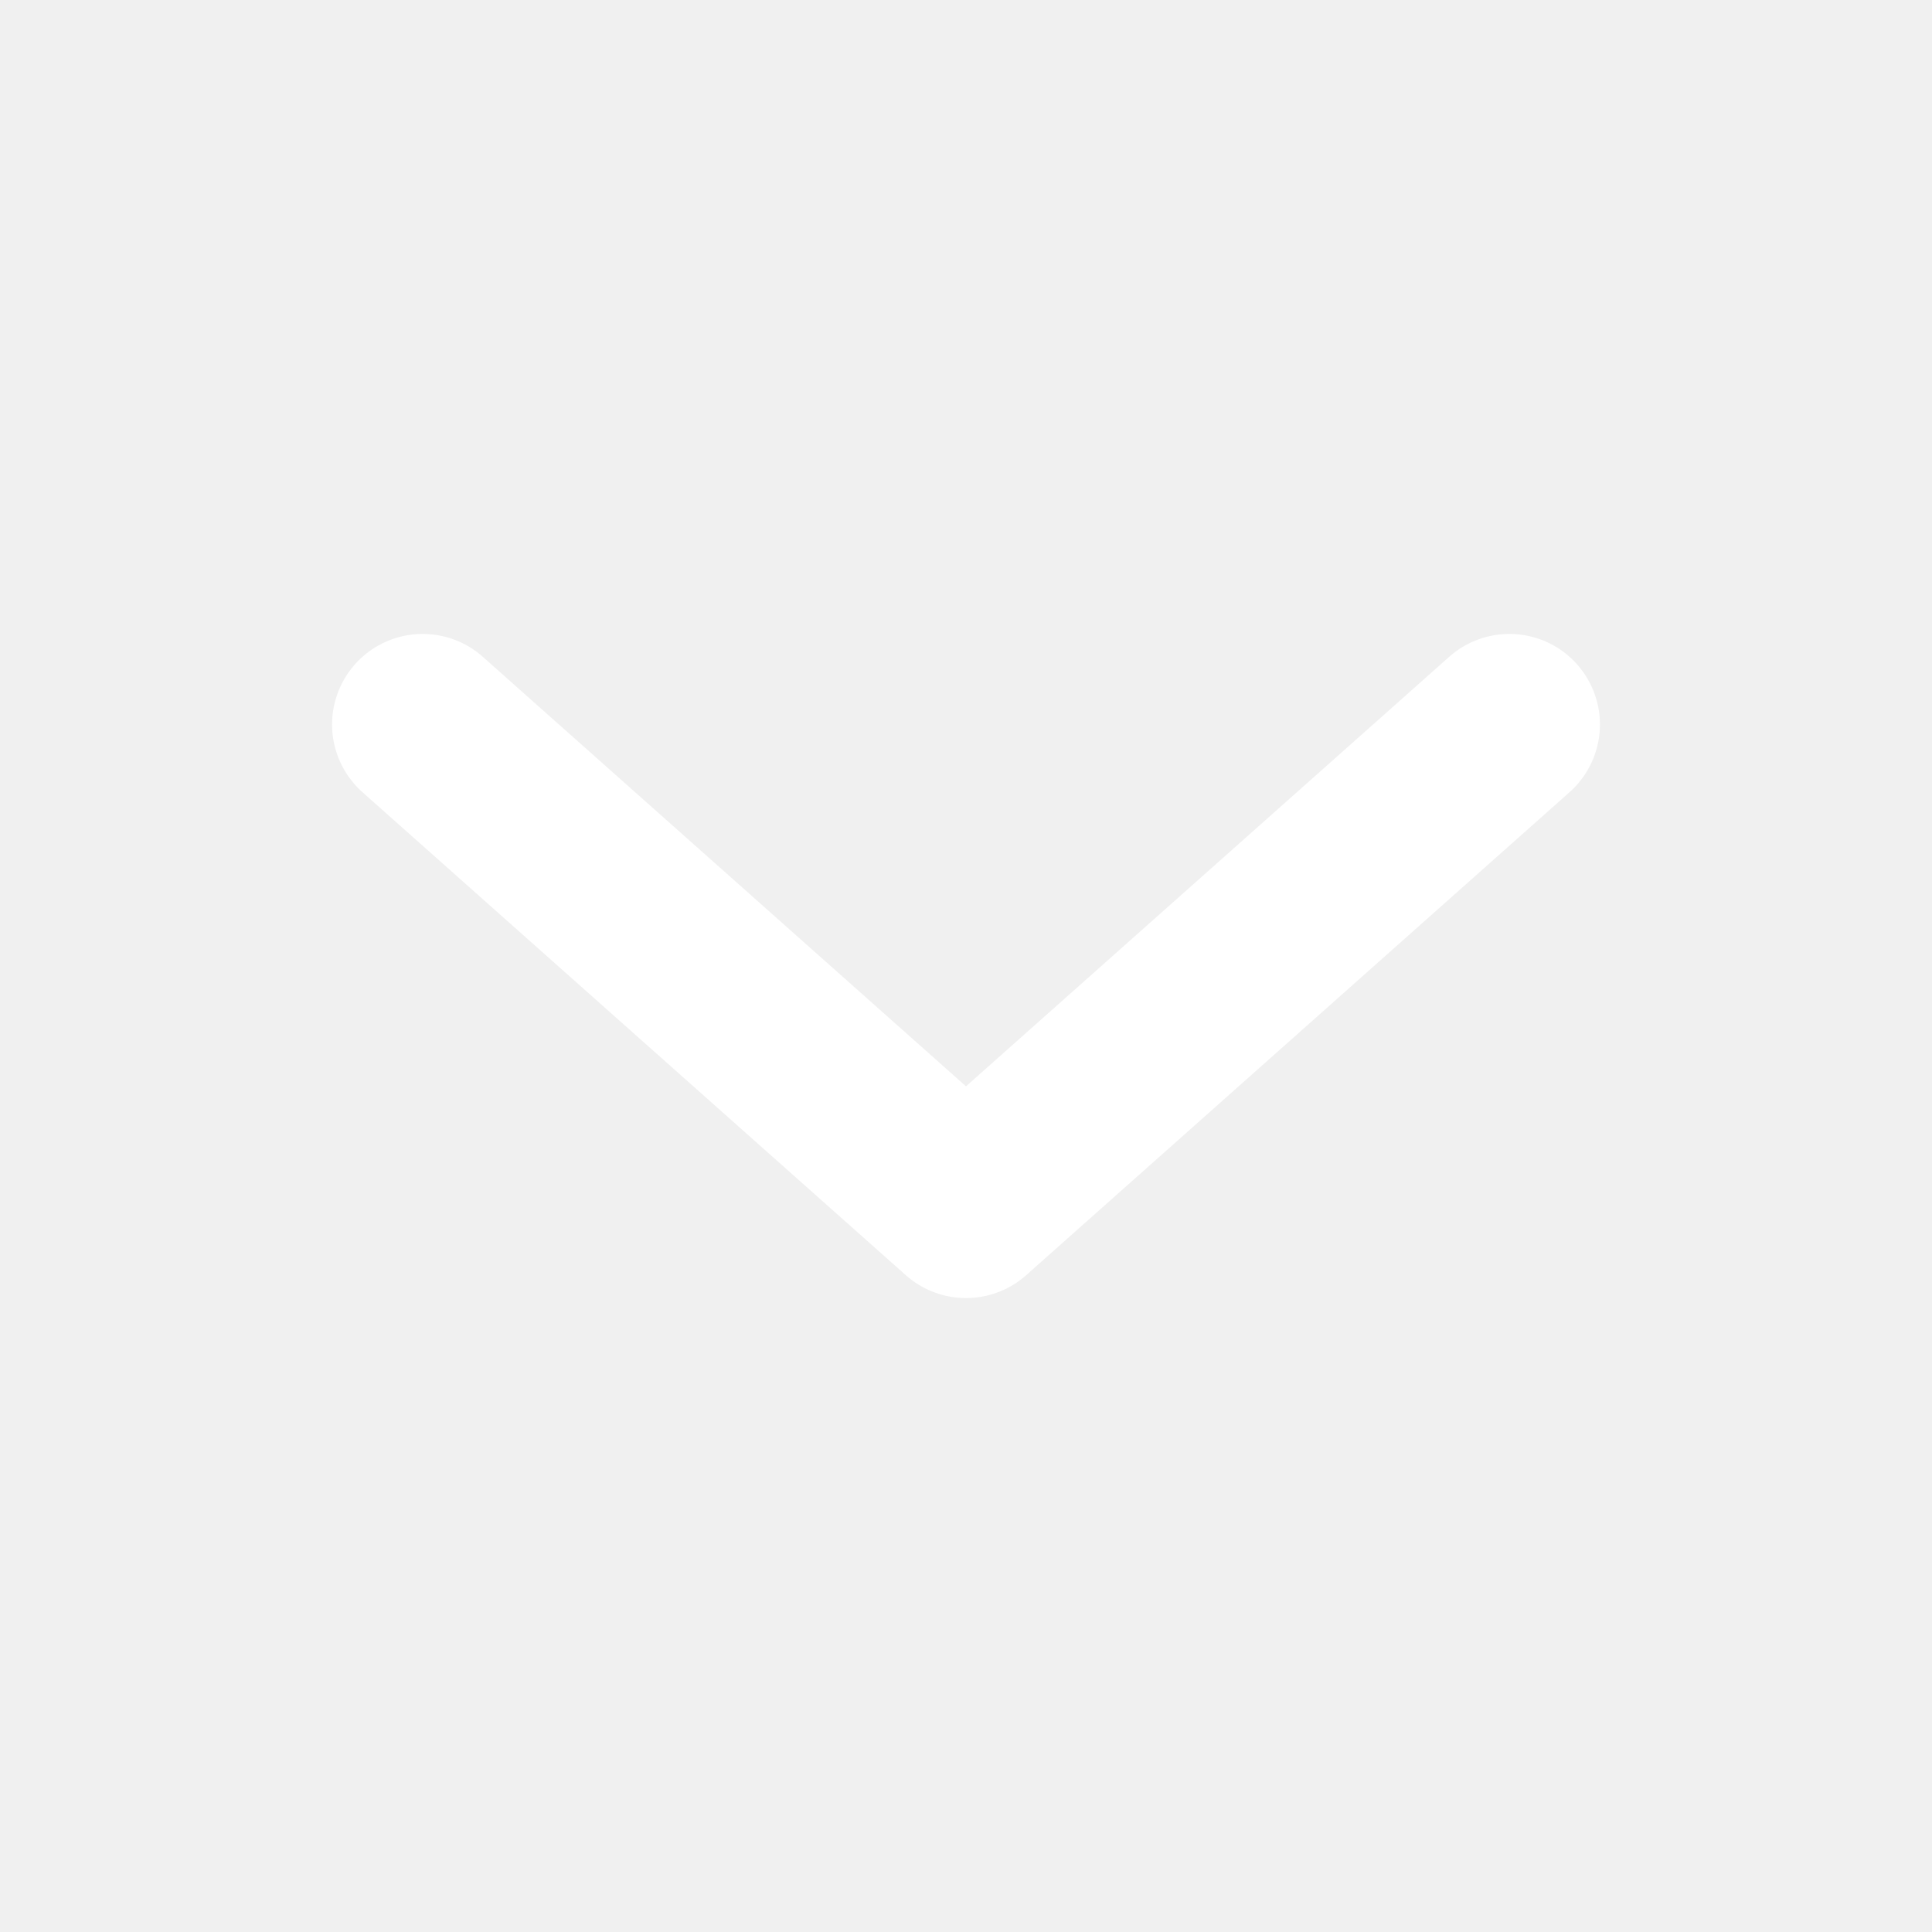
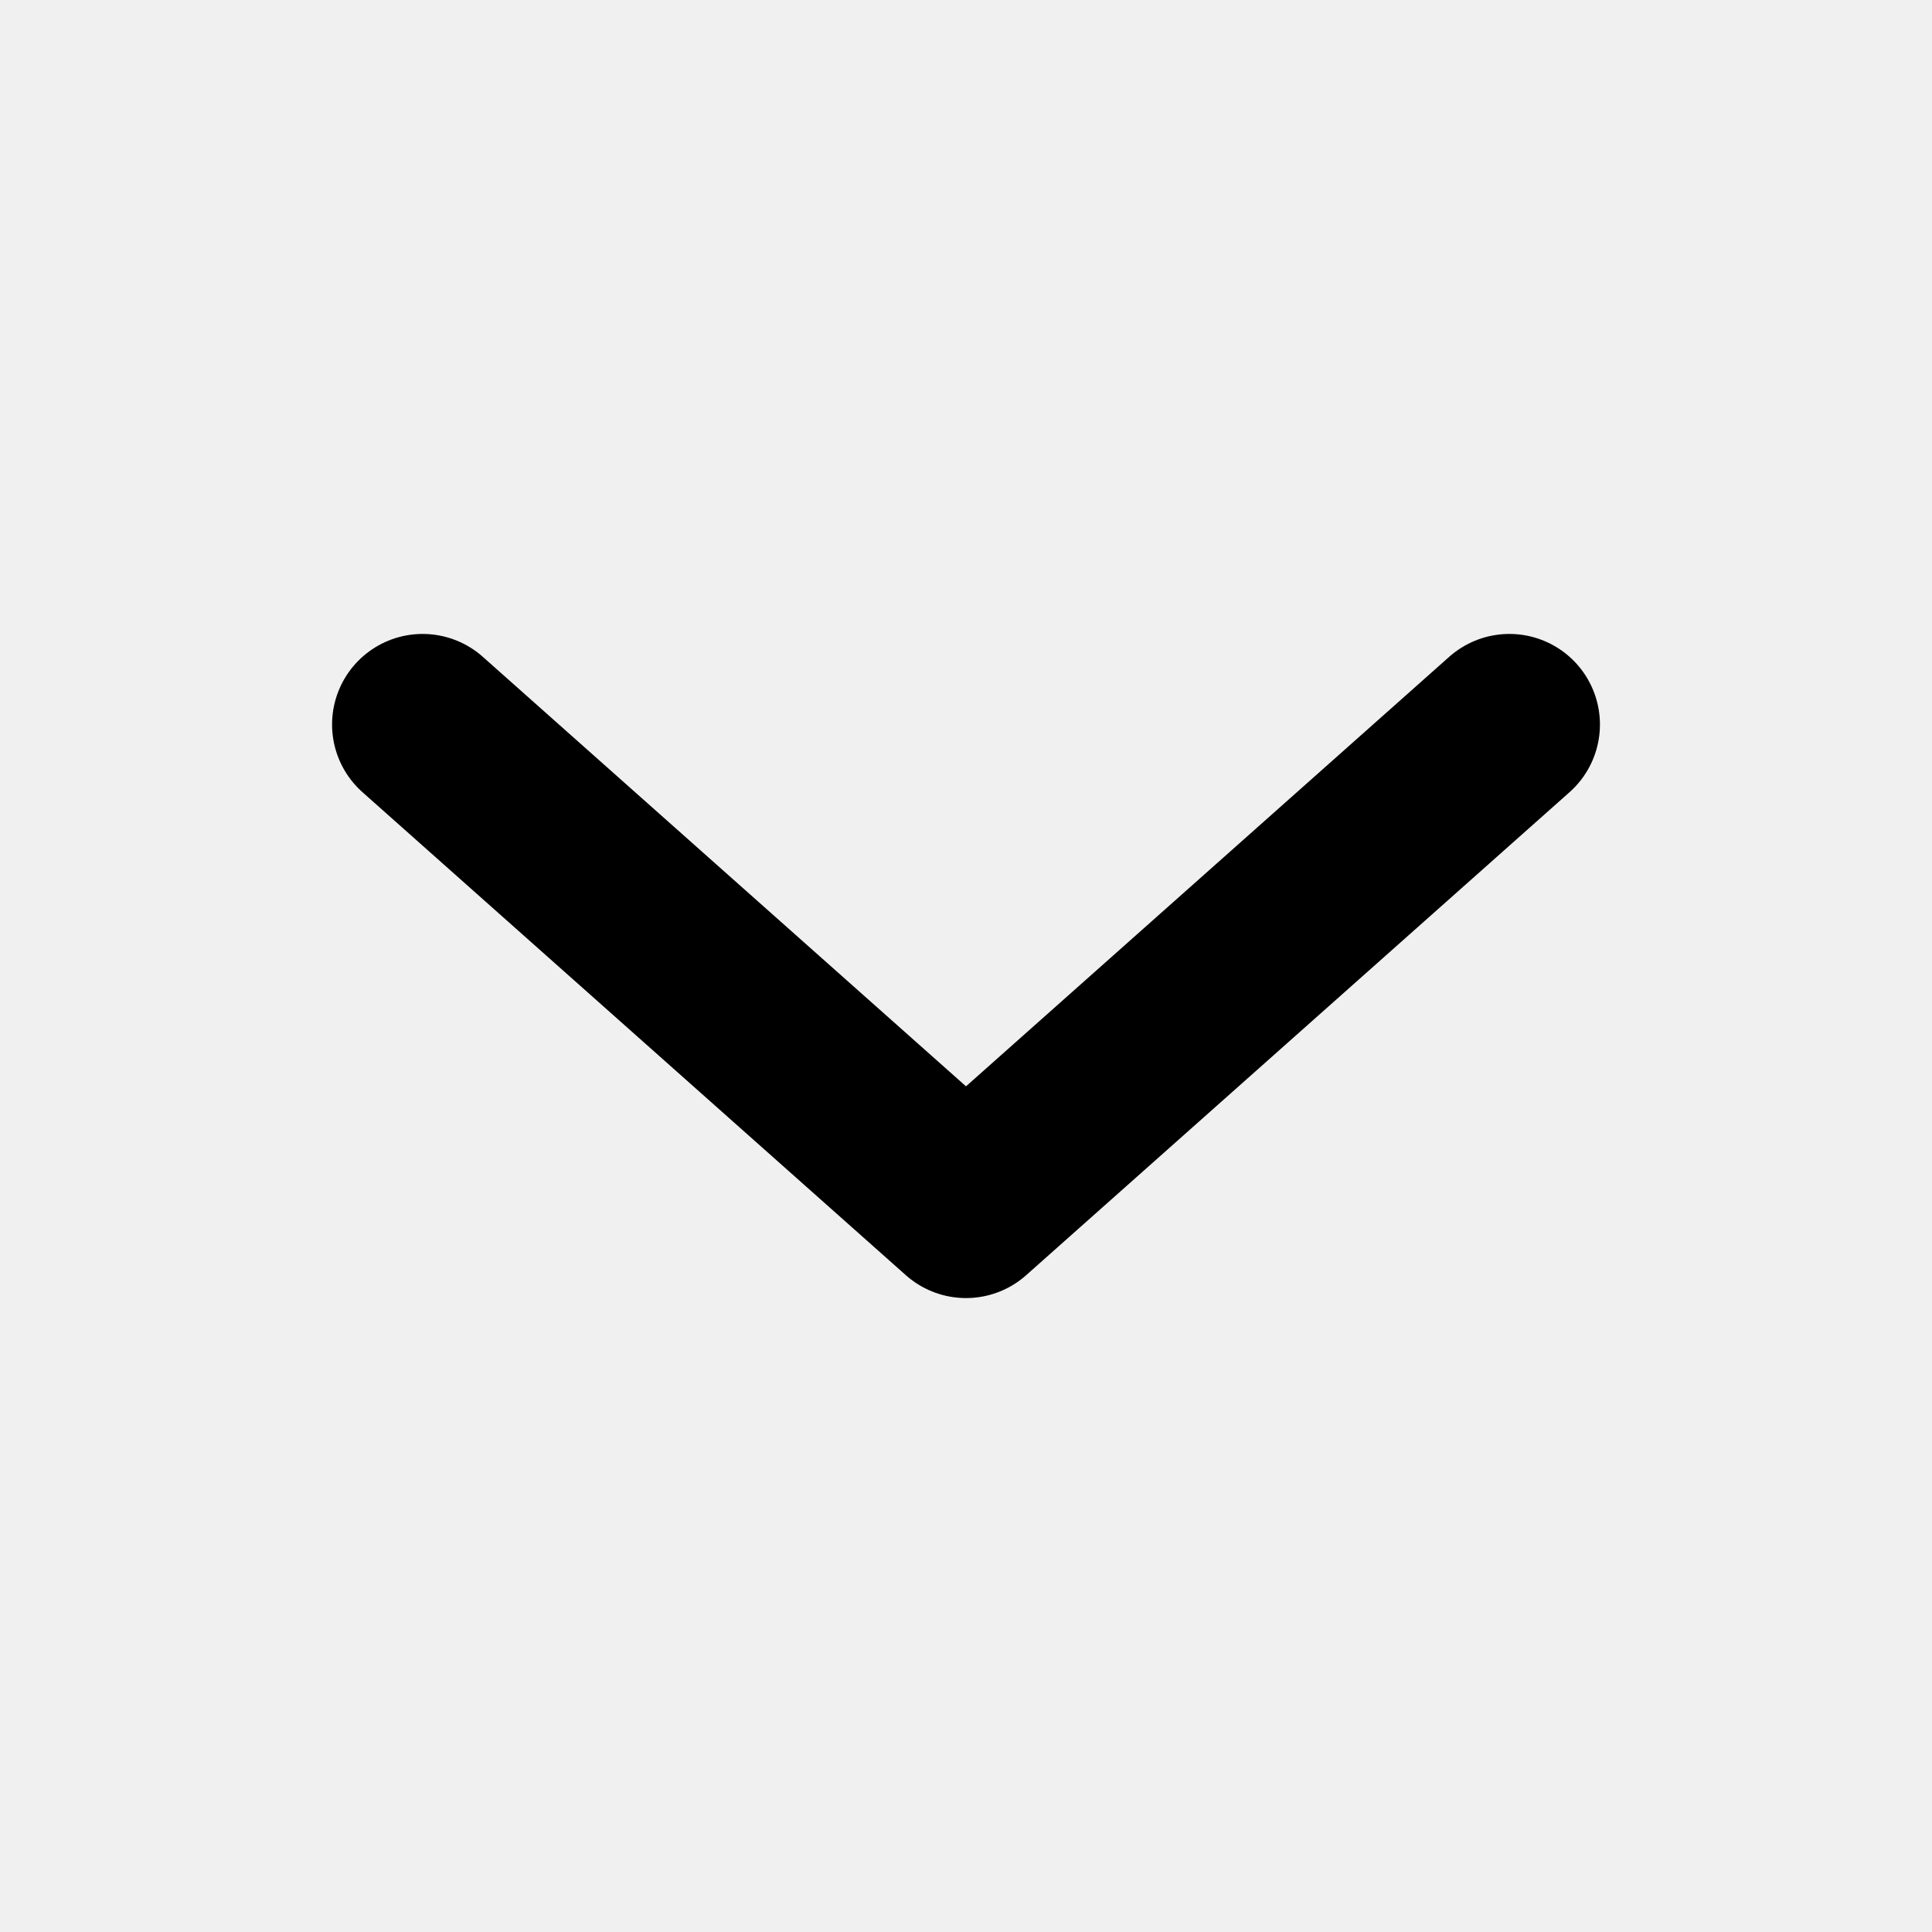
<svg xmlns="http://www.w3.org/2000/svg" preserveAspectRatio="xMidYMid meet" width="100%" height="100%" viewBox="0 0 16 16" fill="none">
-   <path d="M3.5 6L8 10L12.5 6" stroke="#FFFFFF" stroke-width="1.5" stroke-linecap="round" stroke-linejoin="round" />
+   <path d="M3.5 6L8 10L12.5 6" stroke="black" stroke-width="1.5" stroke-linecap="round" stroke-linejoin="round" />
</svg>
